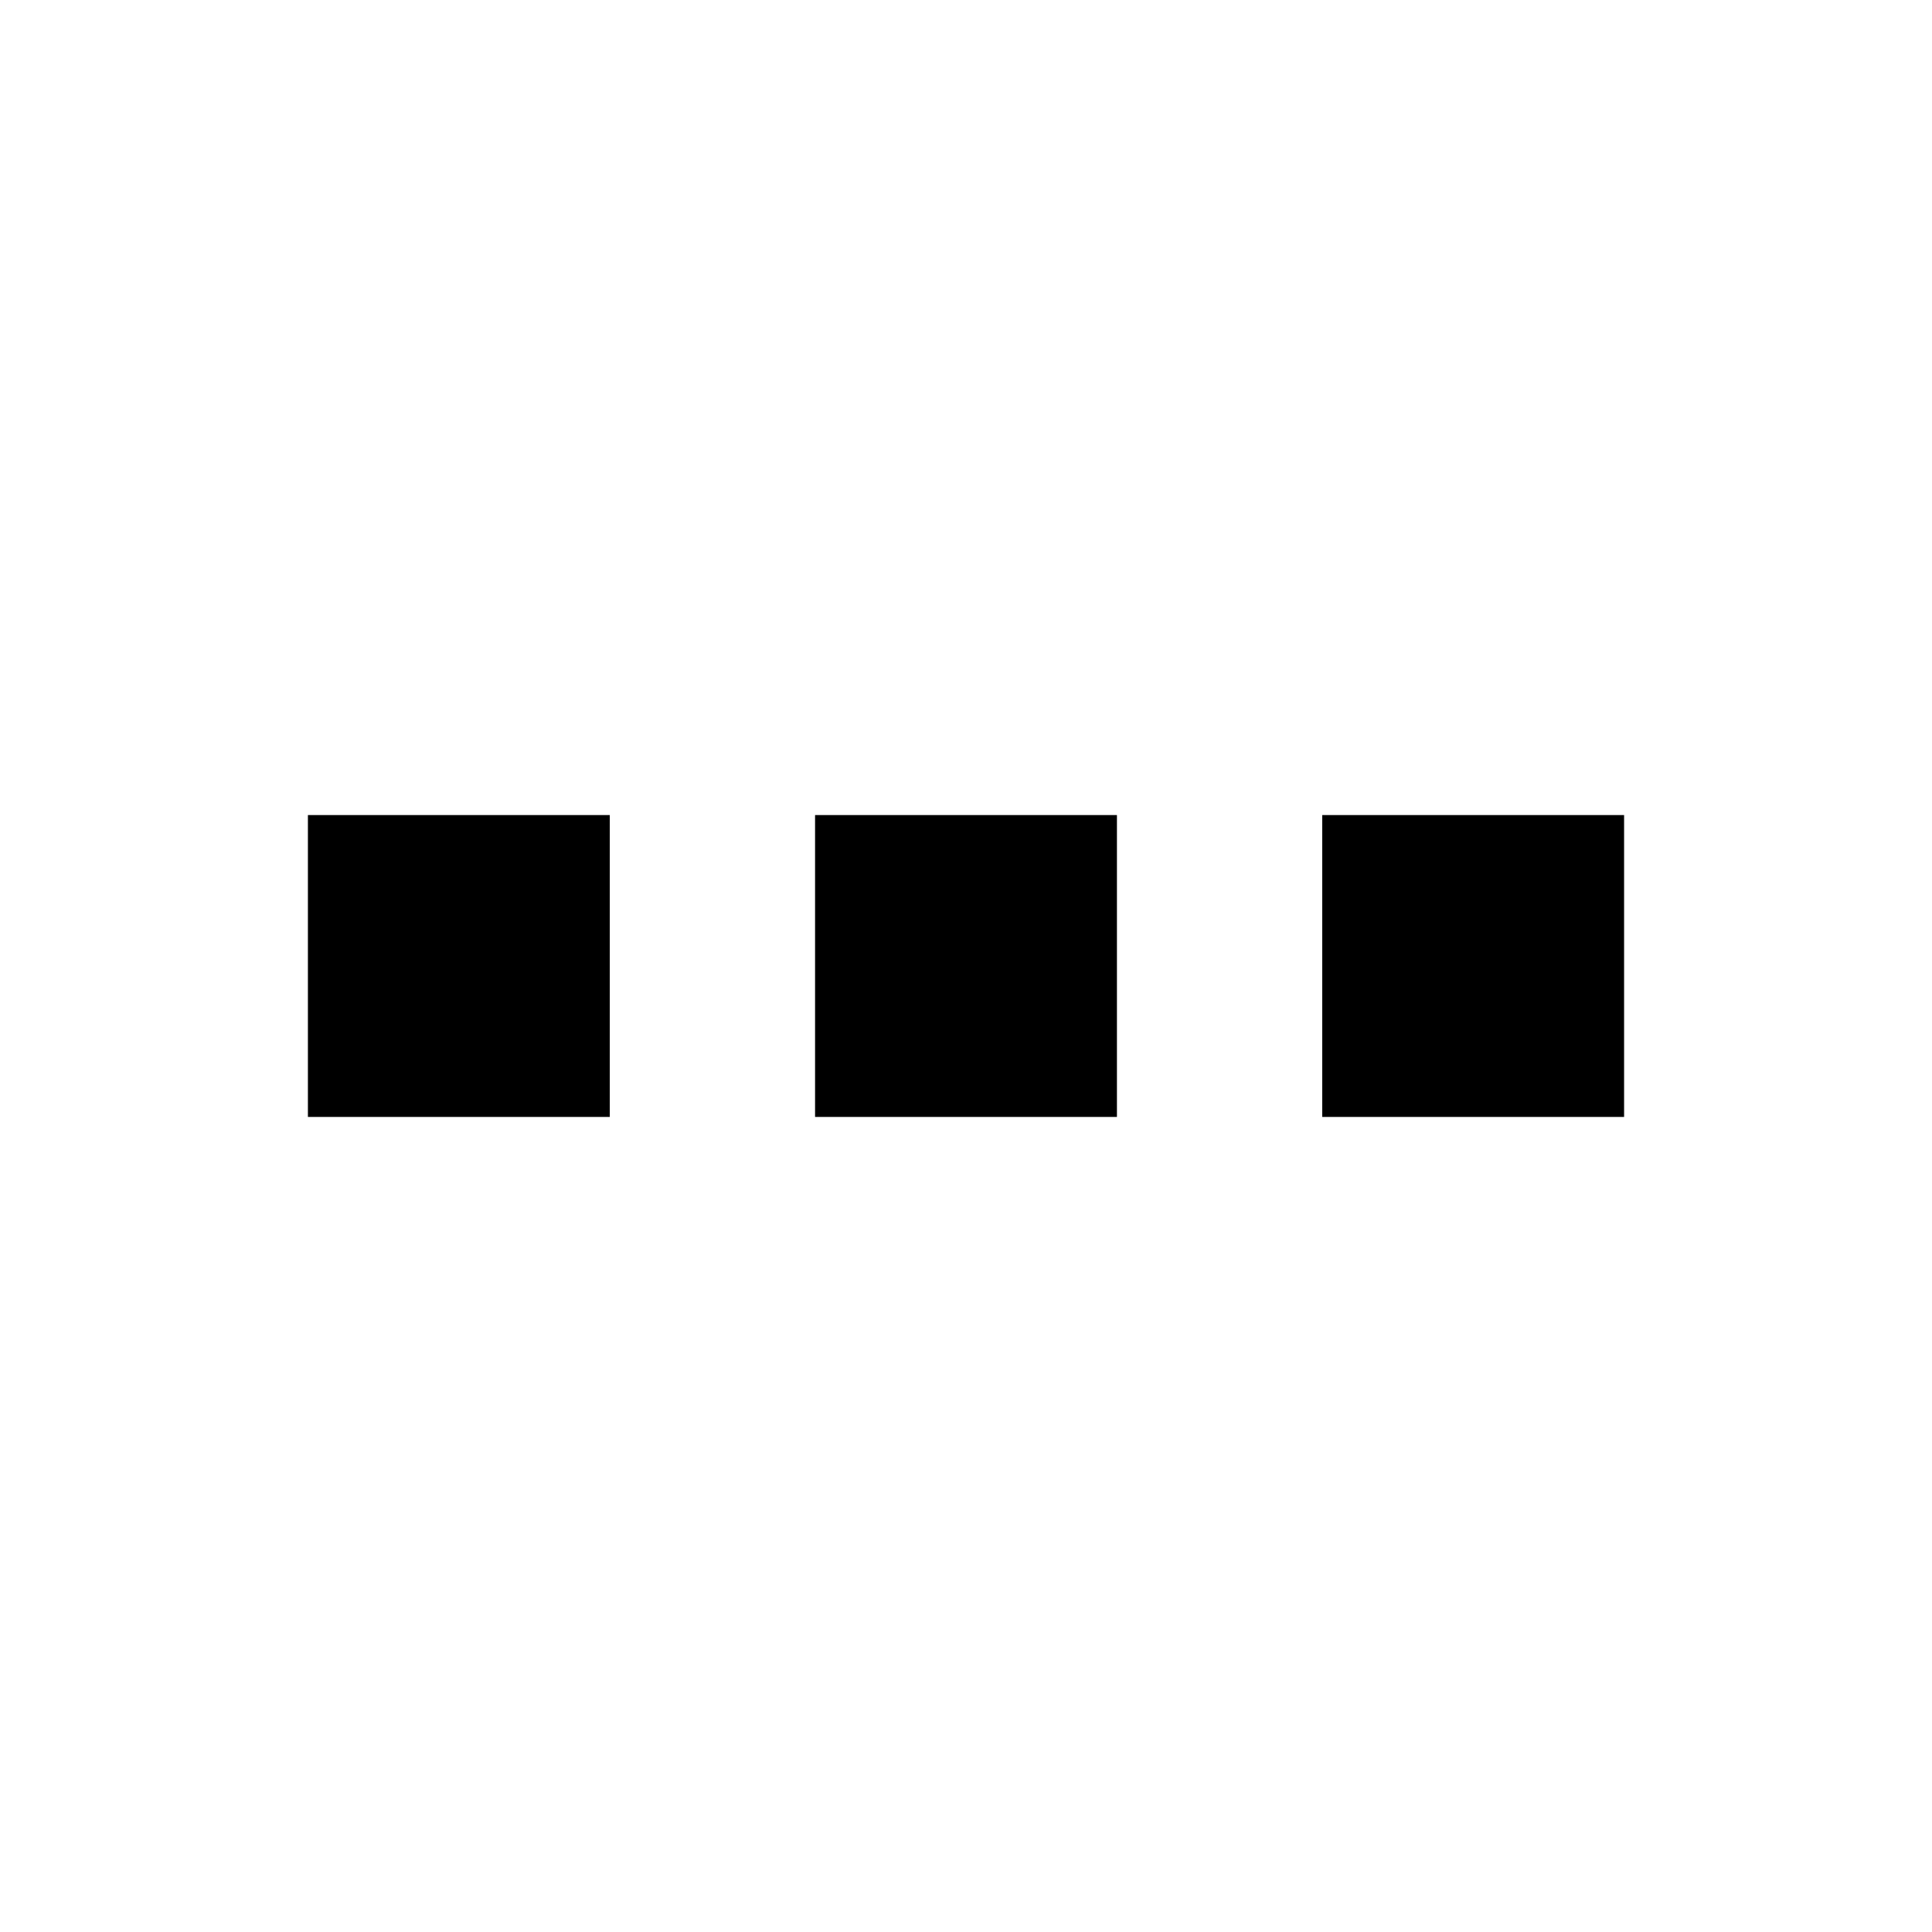
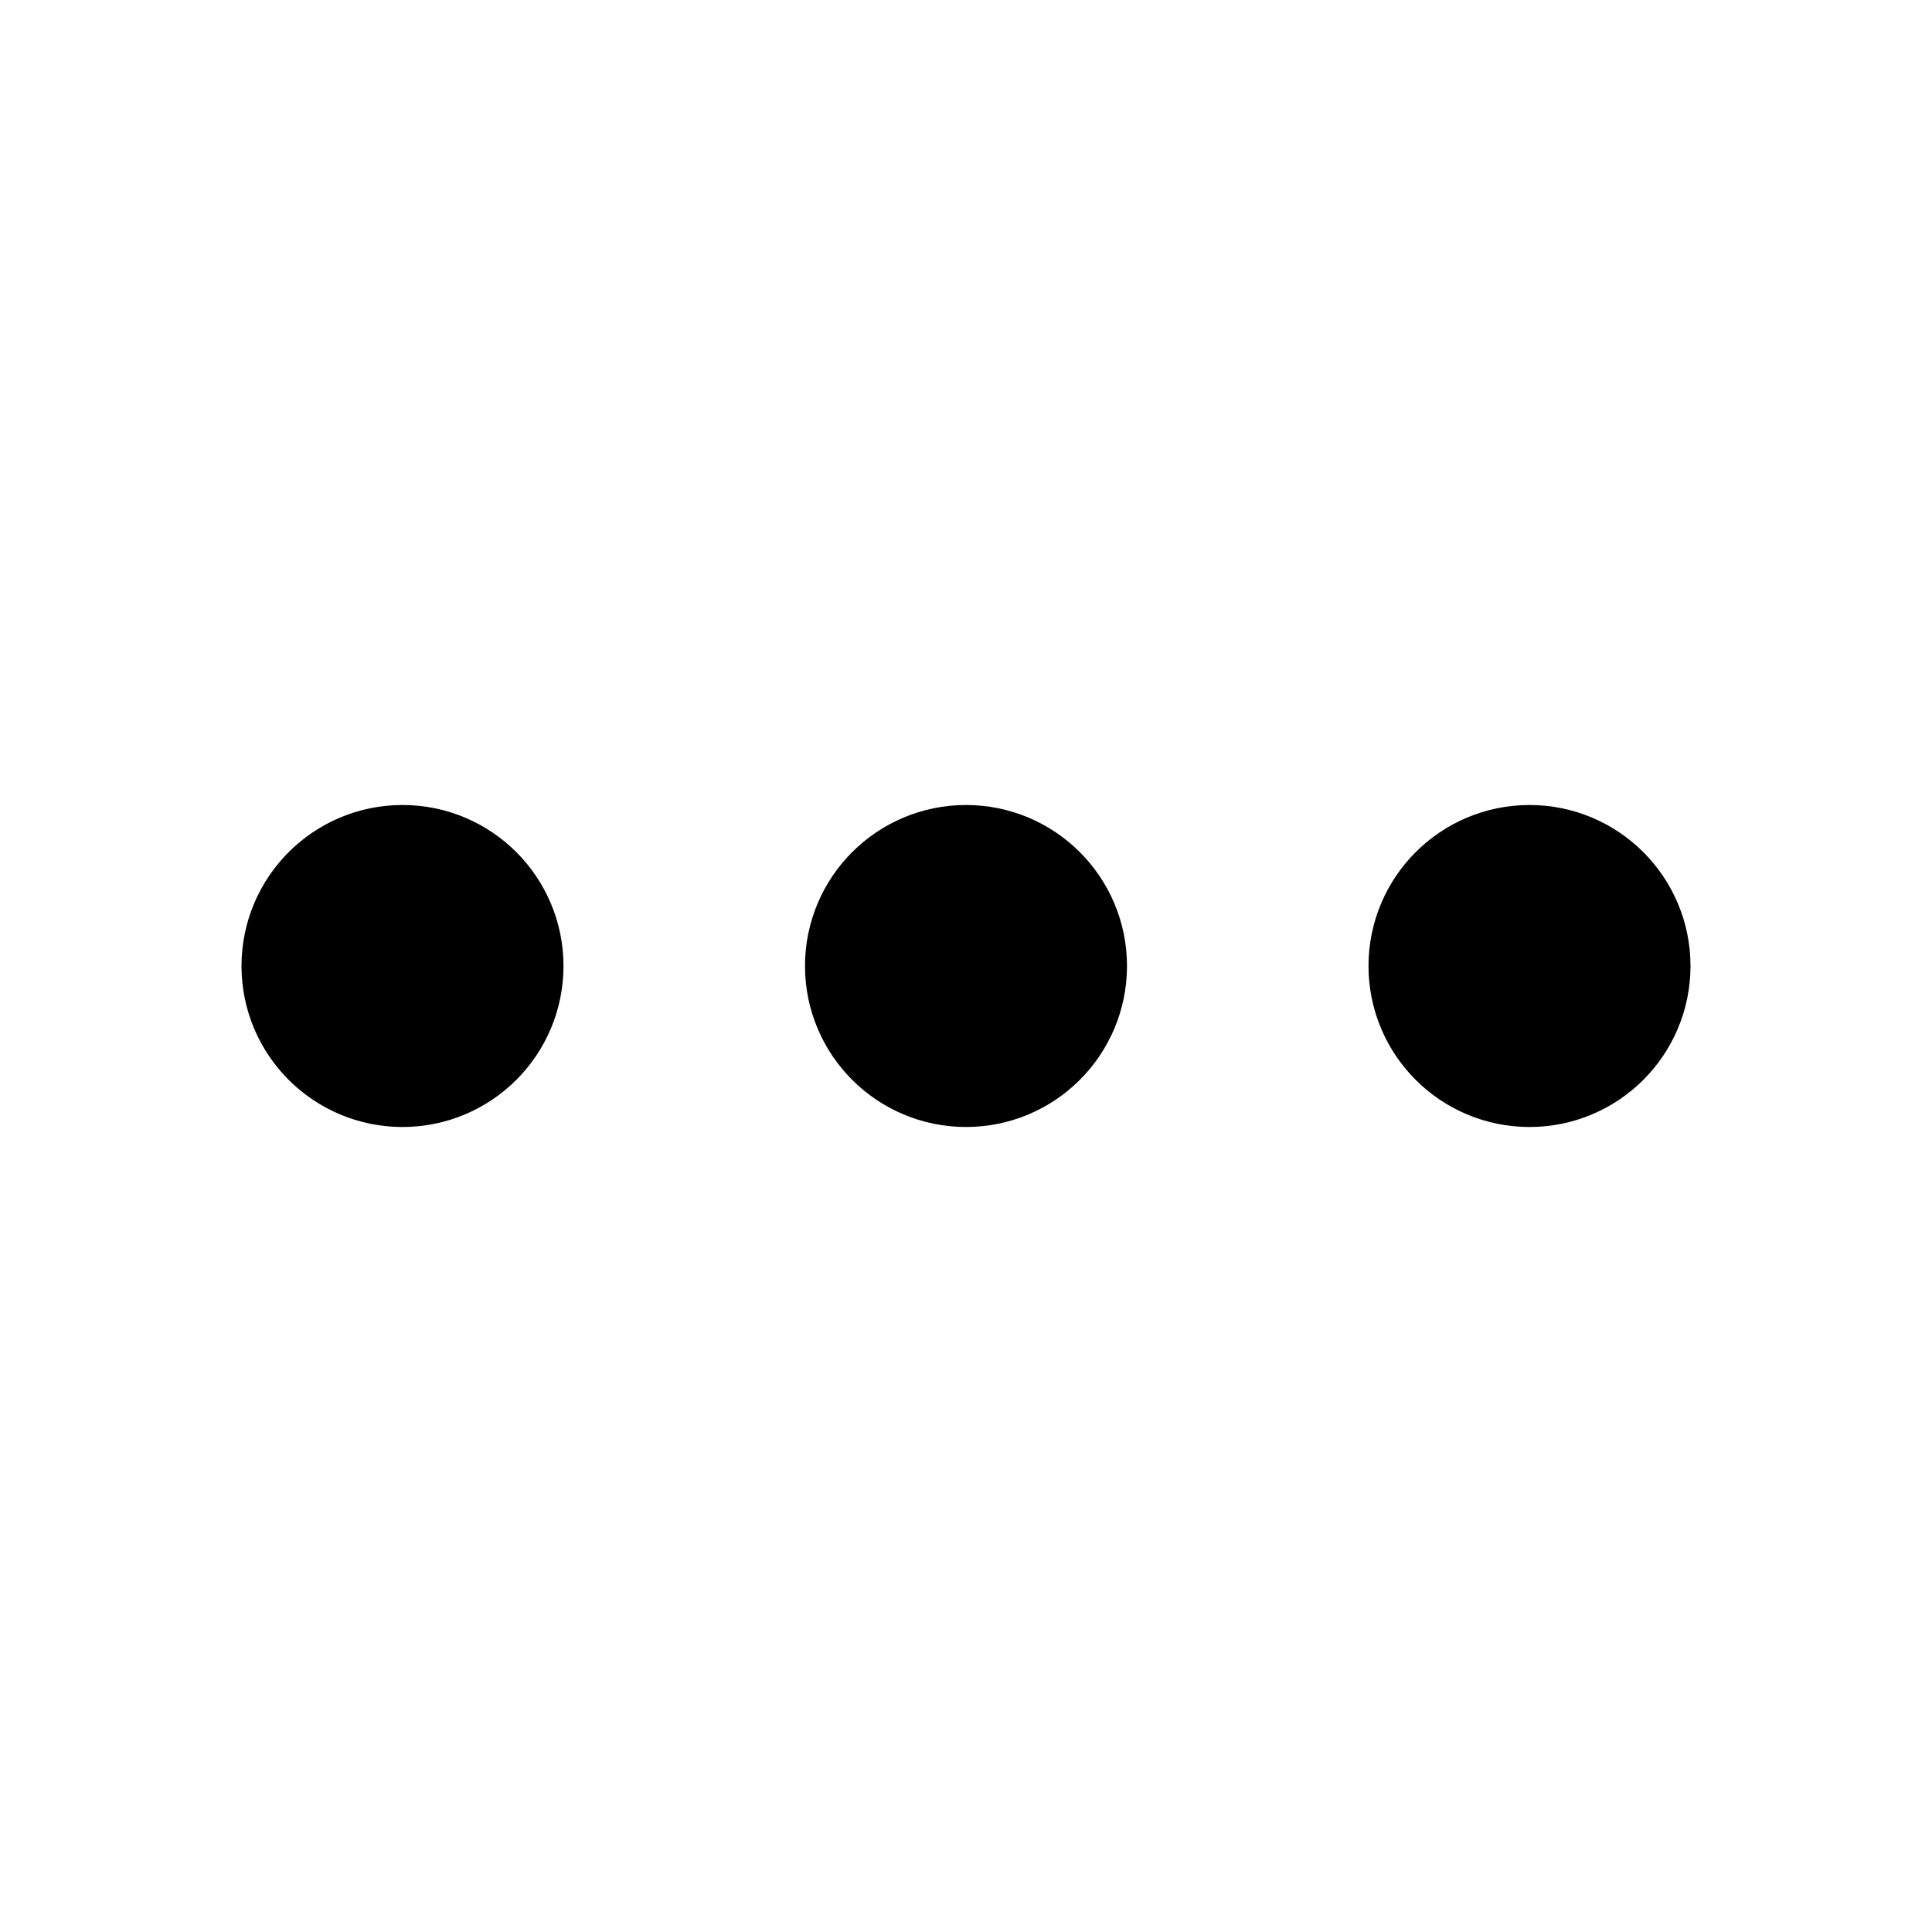
- <svg xmlns="http://www.w3.org/2000/svg" viewBox="0 0 16 16" fill="none" stroke="#000" stroke-width="1.3" stroke-linecap="square" stroke-linejoin="miter">
-   <path d="M3.2 7.4h1.2v1.2H3.2zM7.4 7.4h1.2v1.2H7.4zM11.6 7.4h1.2v1.2h-1.2z" />
+ <svg xmlns="http://www.w3.org/2000/svg" viewBox="0 0 24 24" fill="none" stroke="#000" stroke-width="2" stroke-linecap="round" stroke-linejoin="round">
+   <circle cx="12" cy="12" r="1" />
+   <circle cx="19" cy="12" r="1" />
+   <circle cx="5" cy="12" r="1" />
</svg>
